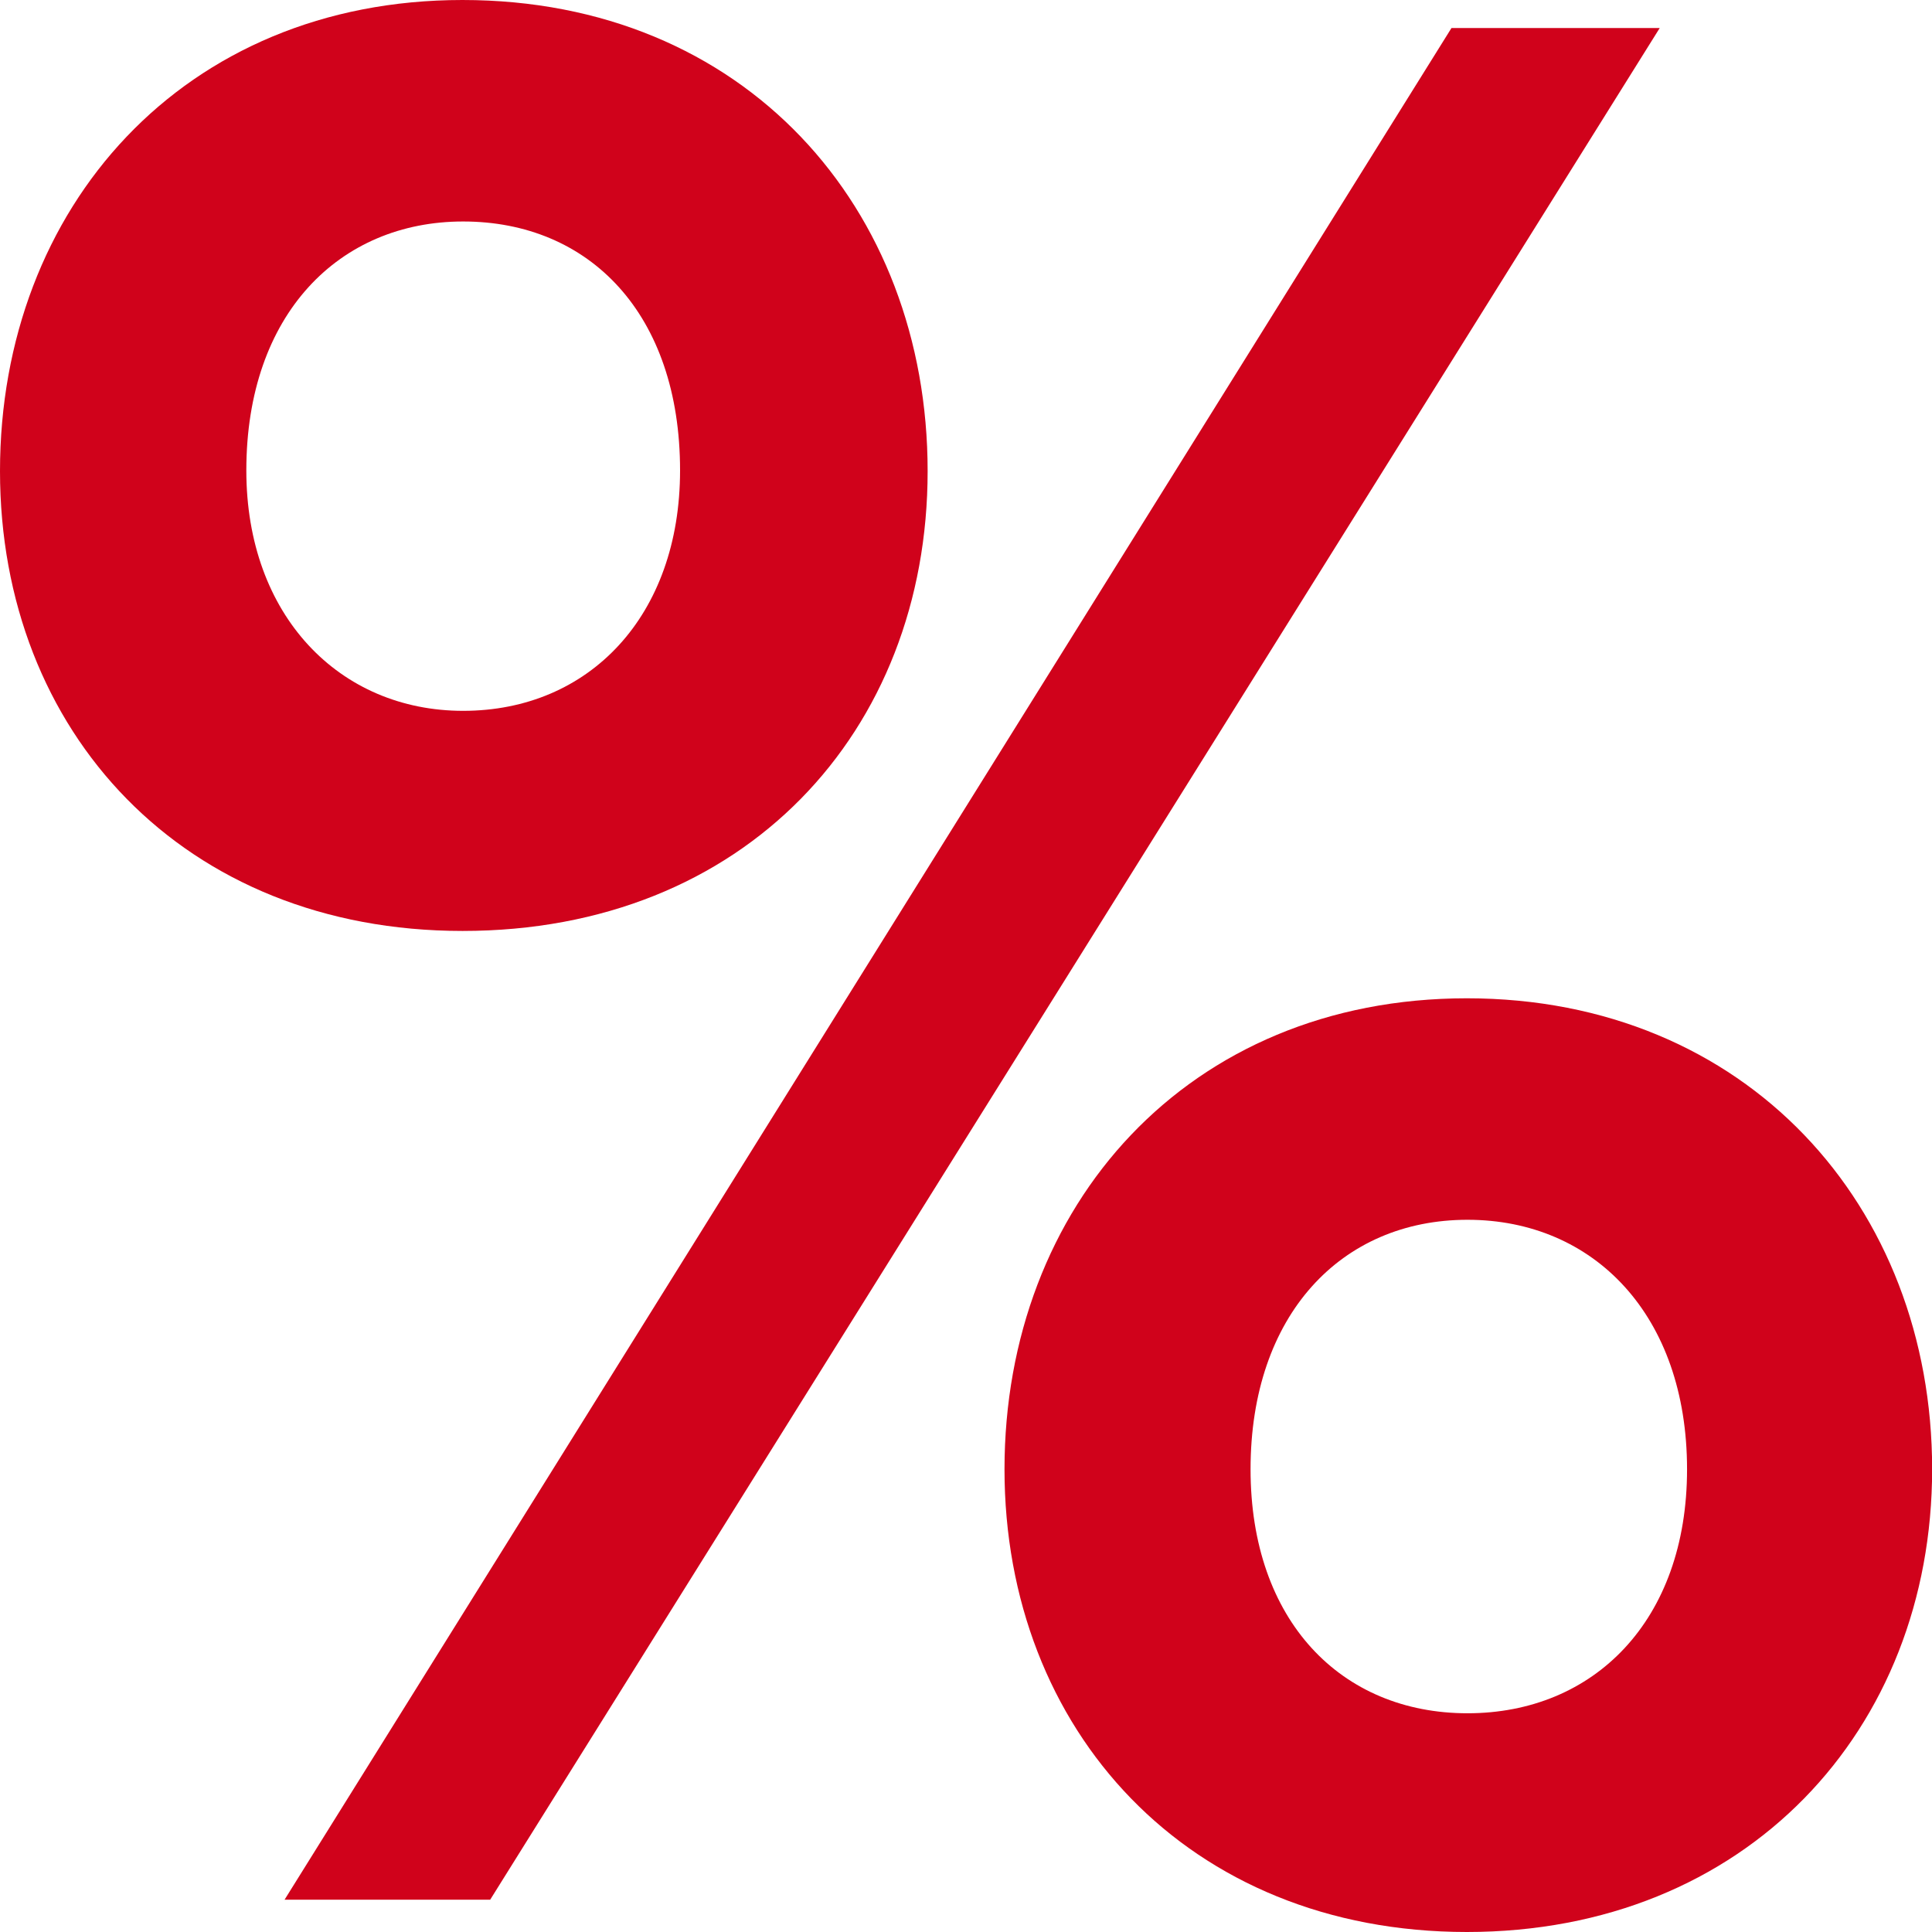
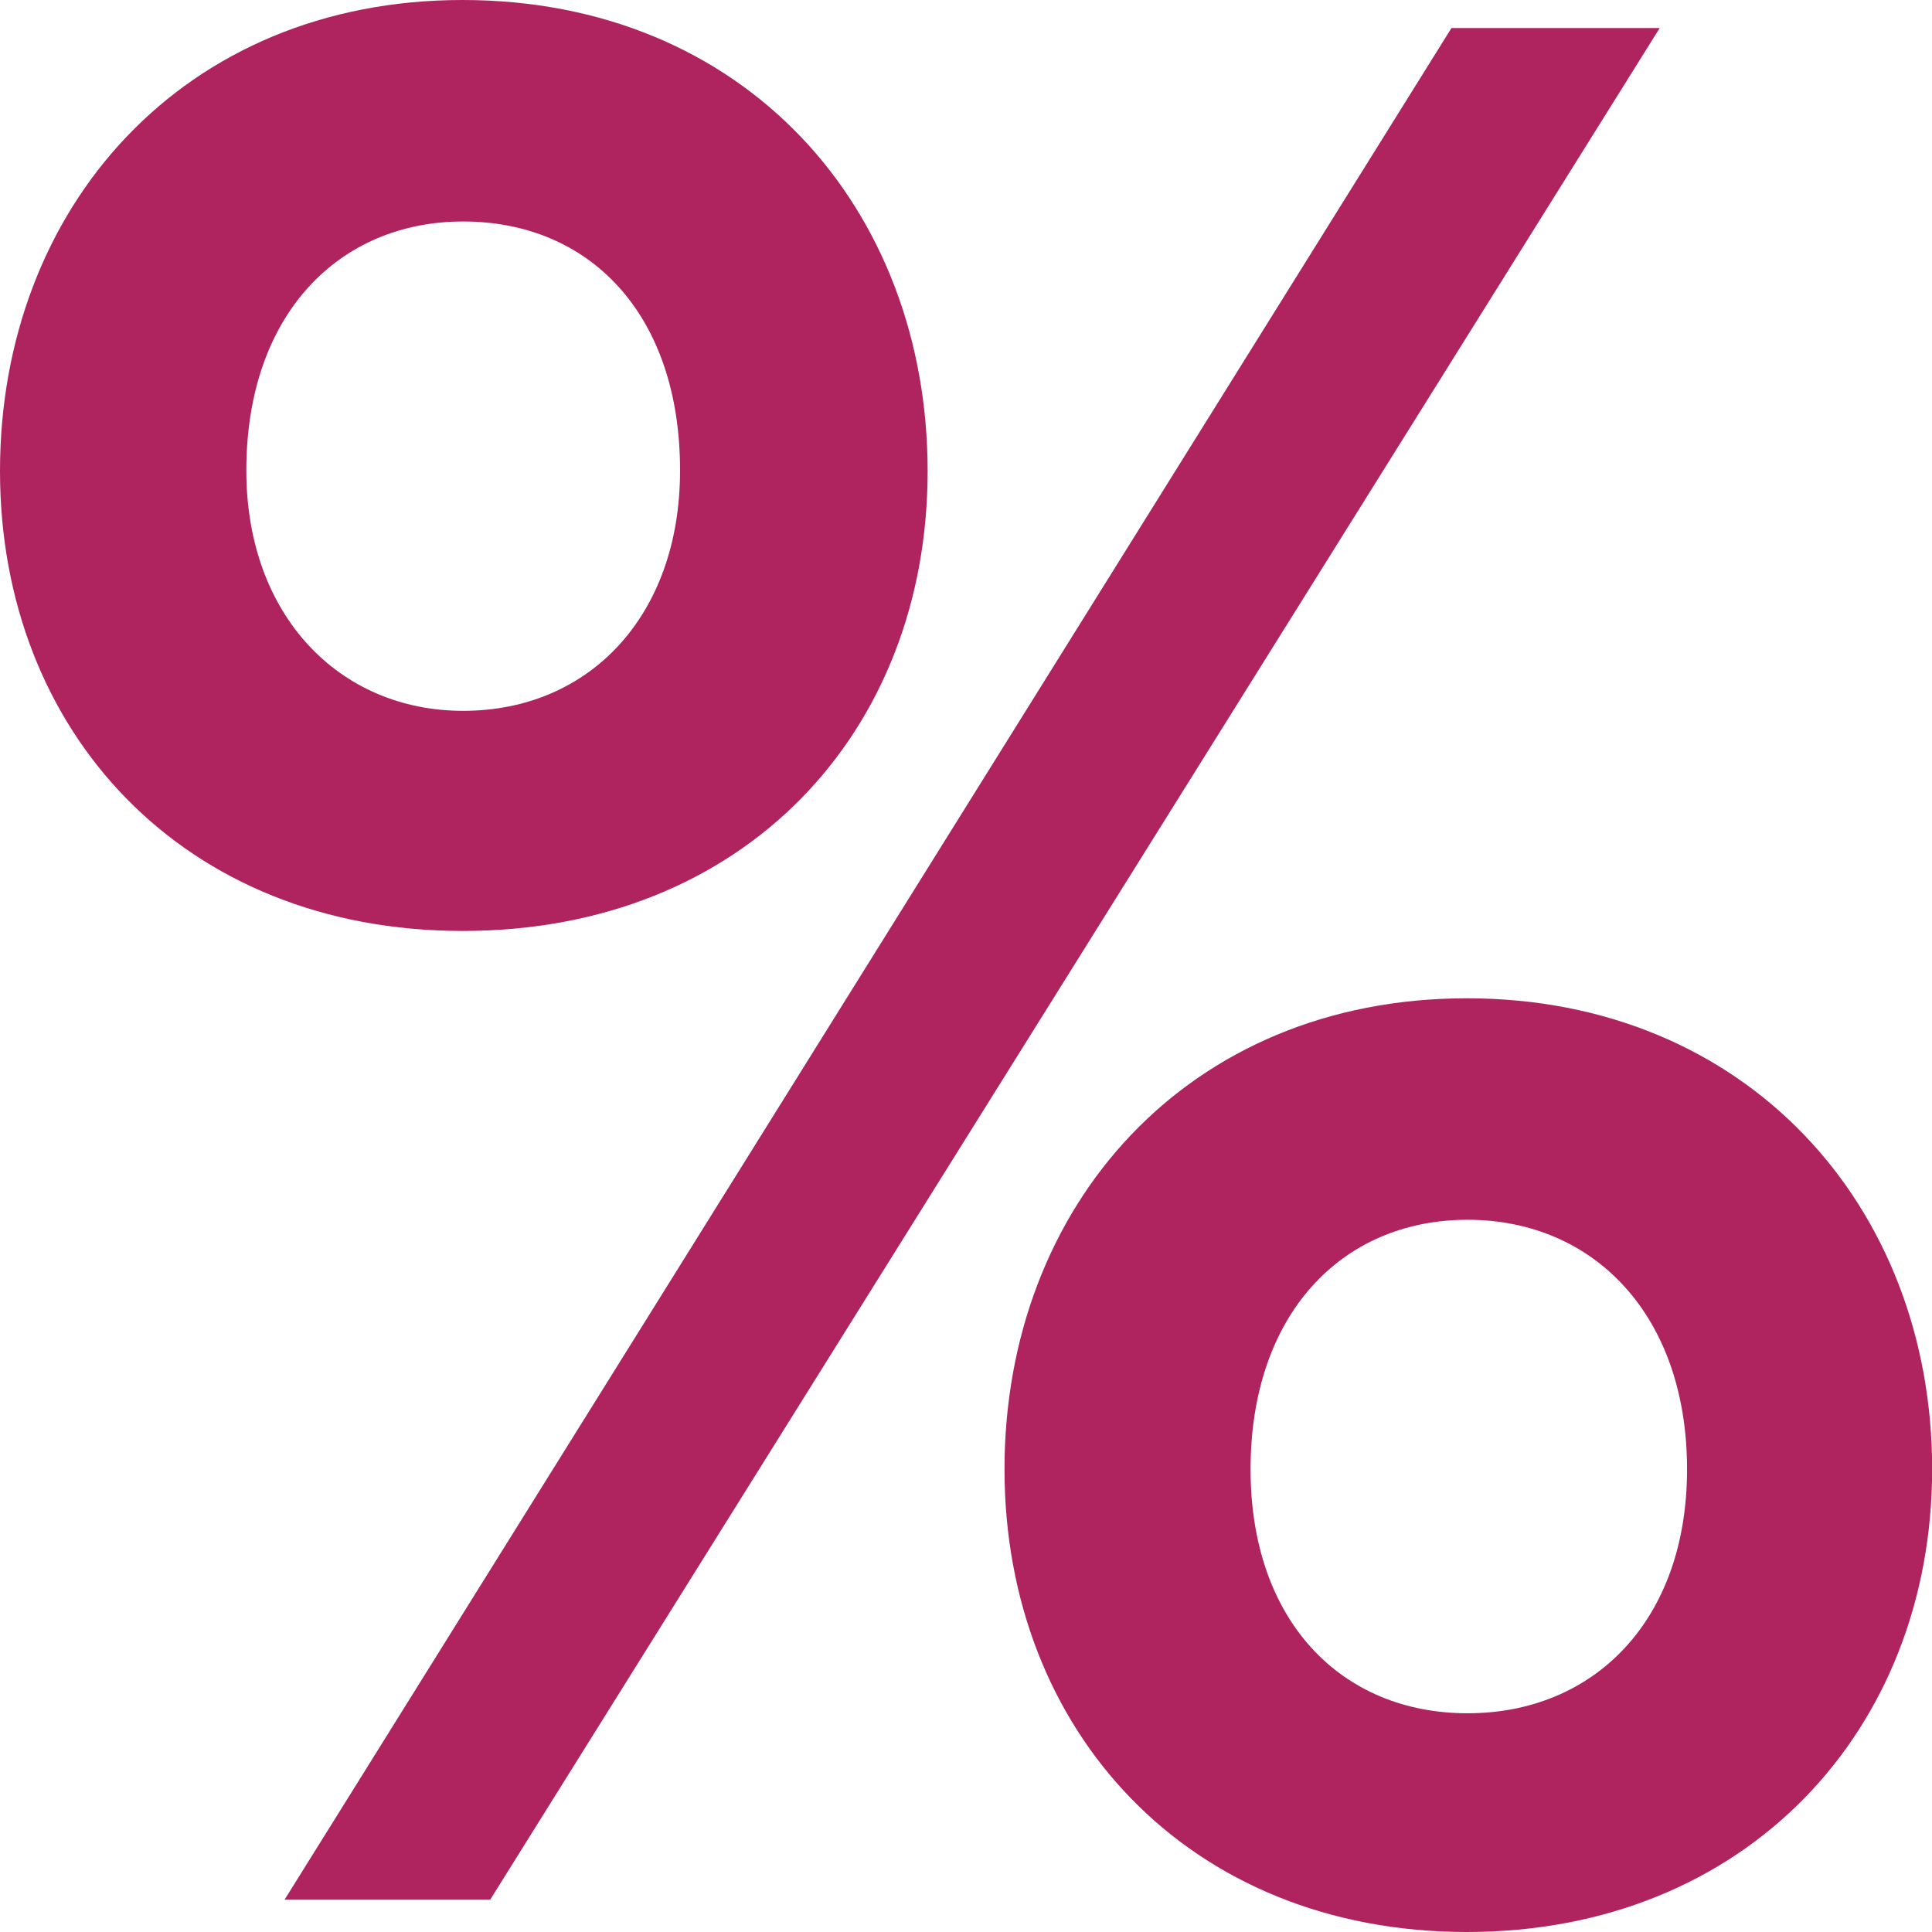
<svg xmlns="http://www.w3.org/2000/svg" width="14" height="14">
-   <path fill="#d0021b" d="M10.634 12.415c.915 0 1.591-.67 1.591-1.768 0-1.117-.676-1.808-1.591-1.808-.915 0-1.572.69-1.572 1.808 0 1.098.657 1.768 1.572 1.768zM3.356 5.151c.915 0 1.572-.689 1.572-1.742 0-1.135-.657-1.804-1.572-1.804-.895 0-1.571.669-1.571 1.804 0 1.053.676 1.742 1.571 1.742zM10.63 14c-2.023 0-3.351-1.463-3.351-3.353 0-1.91 1.328-3.413 3.35-3.413 2.024 0 3.372 1.503 3.372 3.413C14 12.537 12.652 14 10.629 14zm-7.078-.234h-1.49L10.518.203h1.509zm-.2-7.02C1.33 6.746 0 5.303 0 3.414 0 1.504 1.329 0 3.351 0c2.043 0 3.371 1.504 3.371 3.414 0 1.89-1.328 3.332-3.37 3.332z" />
+   <path fill="#af235f" d="M10.634 12.415c.915 0 1.591-.67 1.591-1.768 0-1.117-.676-1.808-1.591-1.808-.915 0-1.572.69-1.572 1.808 0 1.098.657 1.768 1.572 1.768zM3.356 5.151c.915 0 1.572-.689 1.572-1.742 0-1.135-.657-1.804-1.572-1.804-.895 0-1.571.669-1.571 1.804 0 1.053.676 1.742 1.571 1.742zM10.63 14c-2.023 0-3.351-1.463-3.351-3.353 0-1.91 1.328-3.413 3.35-3.413 2.024 0 3.372 1.503 3.372 3.413C14 12.537 12.652 14 10.629 14zm-7.078-.234h-1.49L10.518.203h1.509zm-.2-7.02C1.33 6.746 0 5.303 0 3.414 0 1.504 1.329 0 3.351 0c2.043 0 3.371 1.504 3.371 3.414 0 1.89-1.328 3.332-3.37 3.332z" />
</svg>
